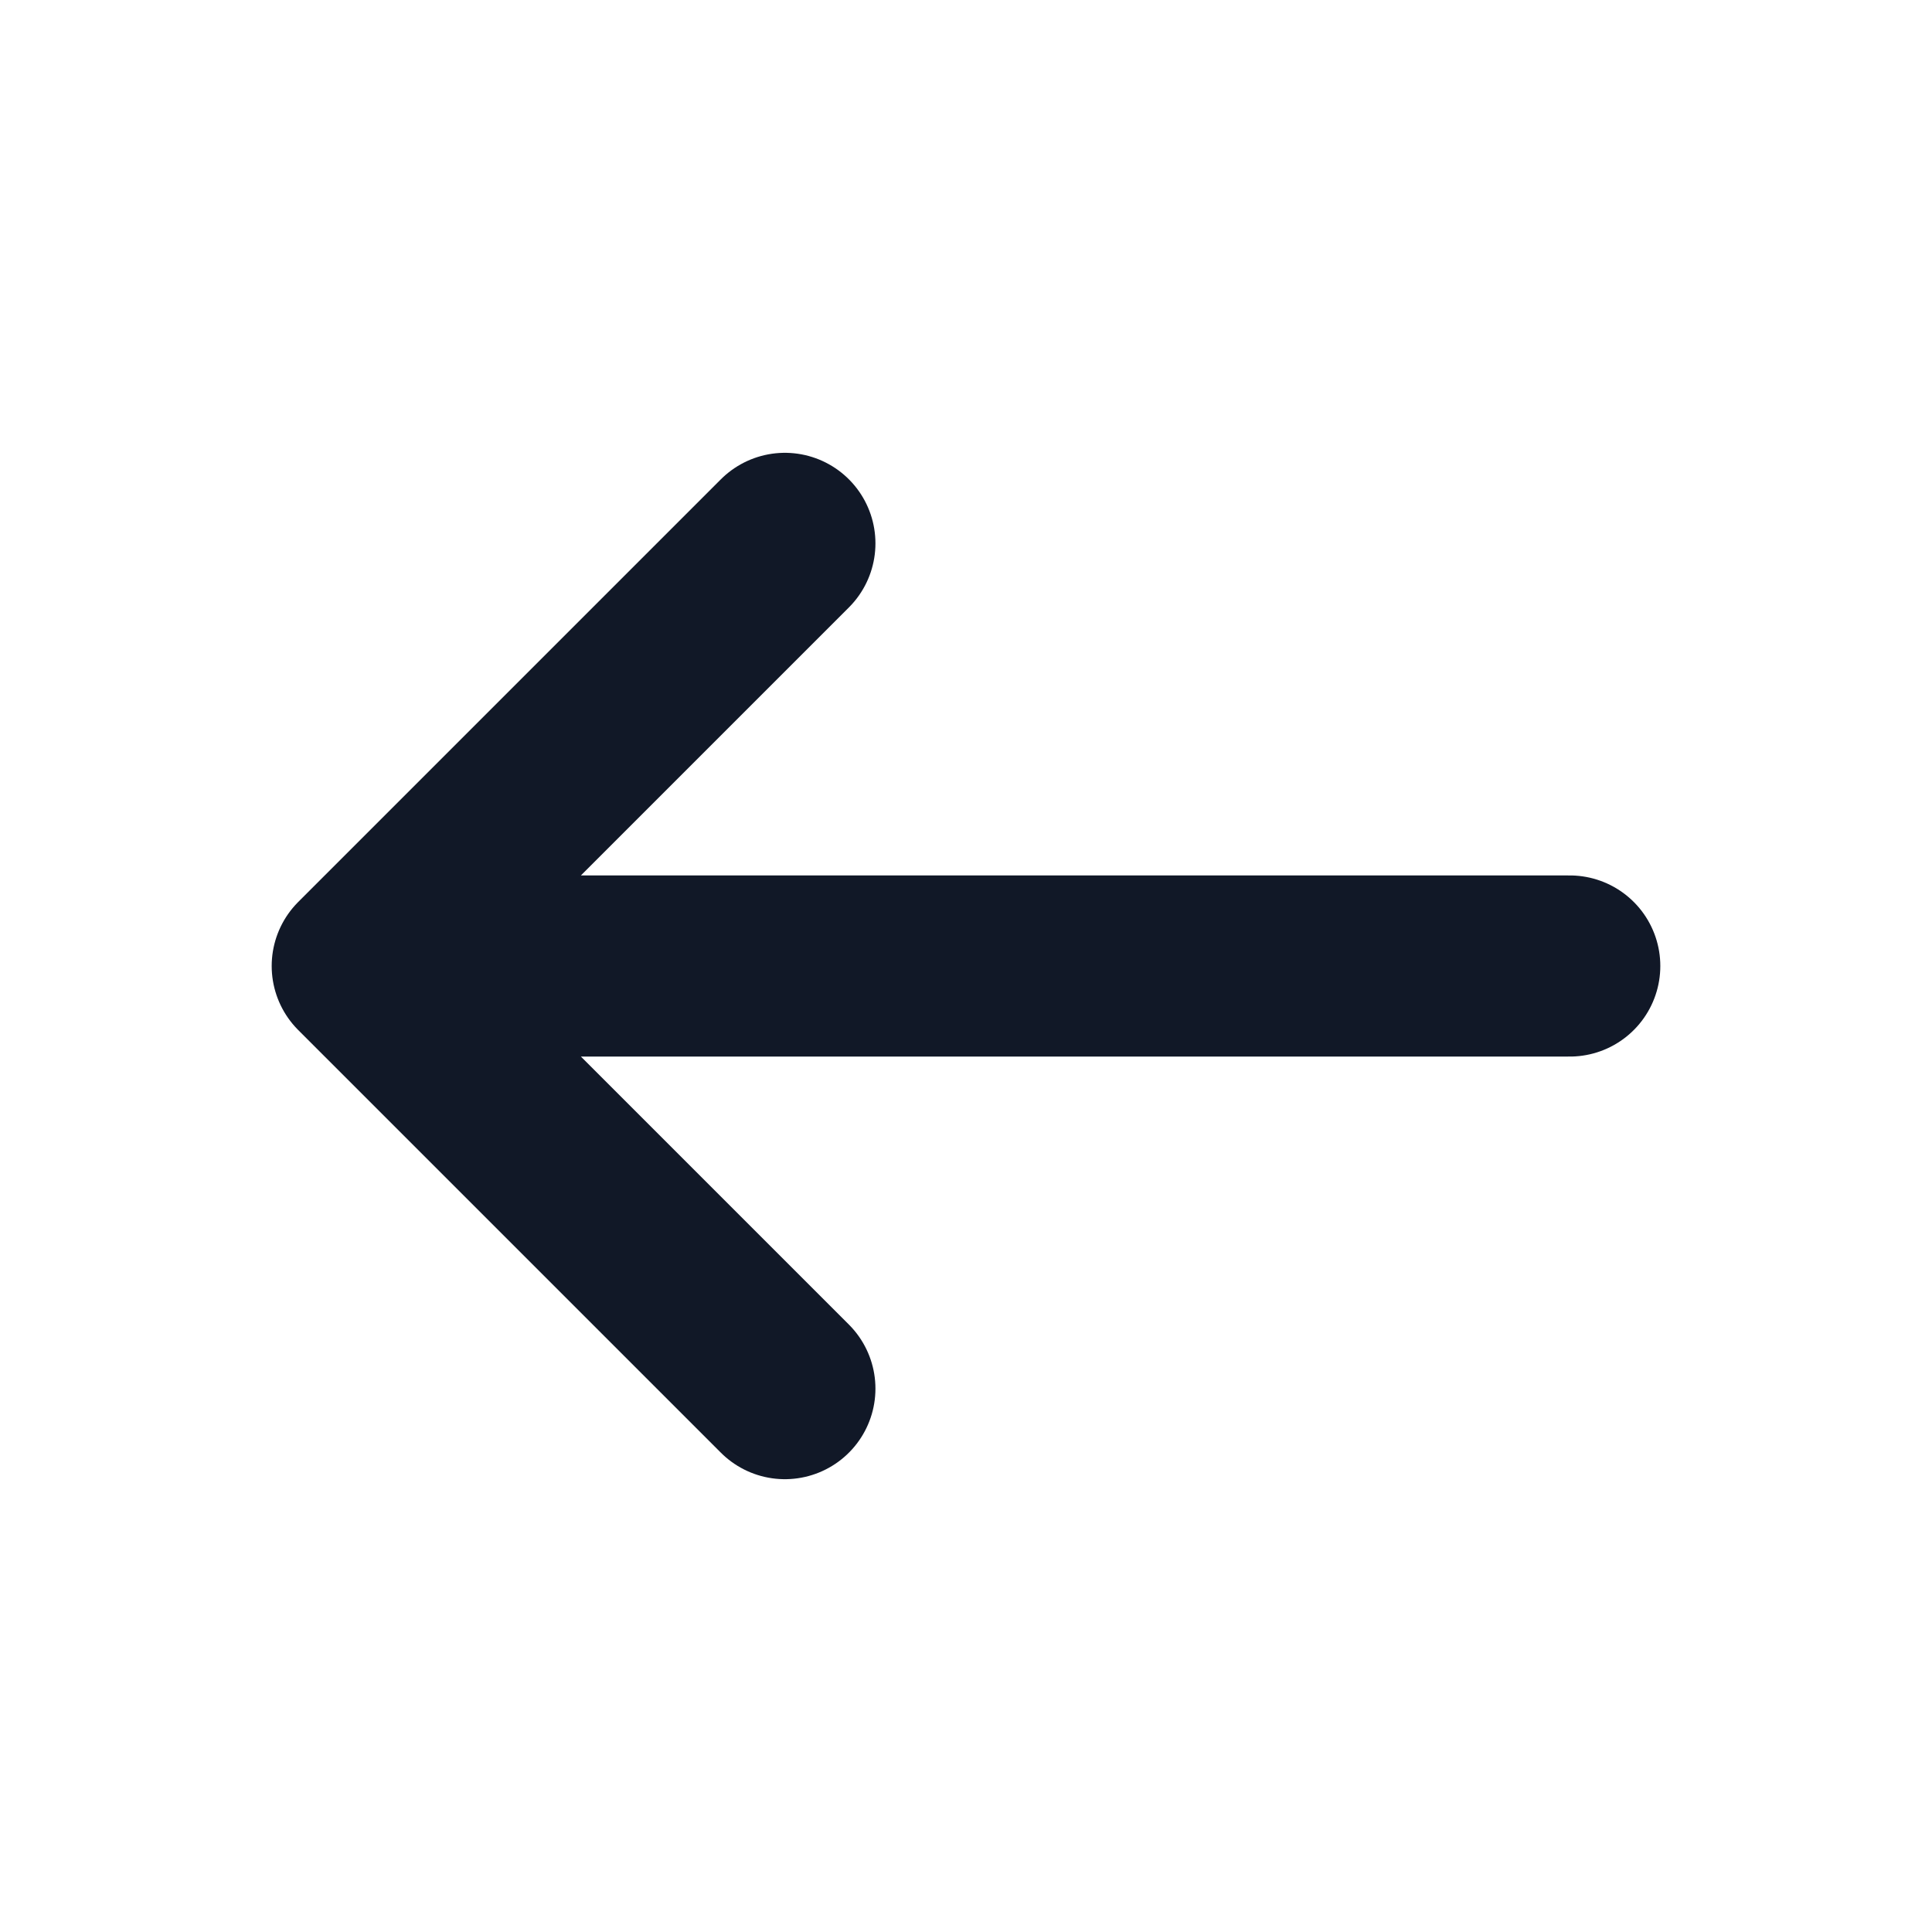
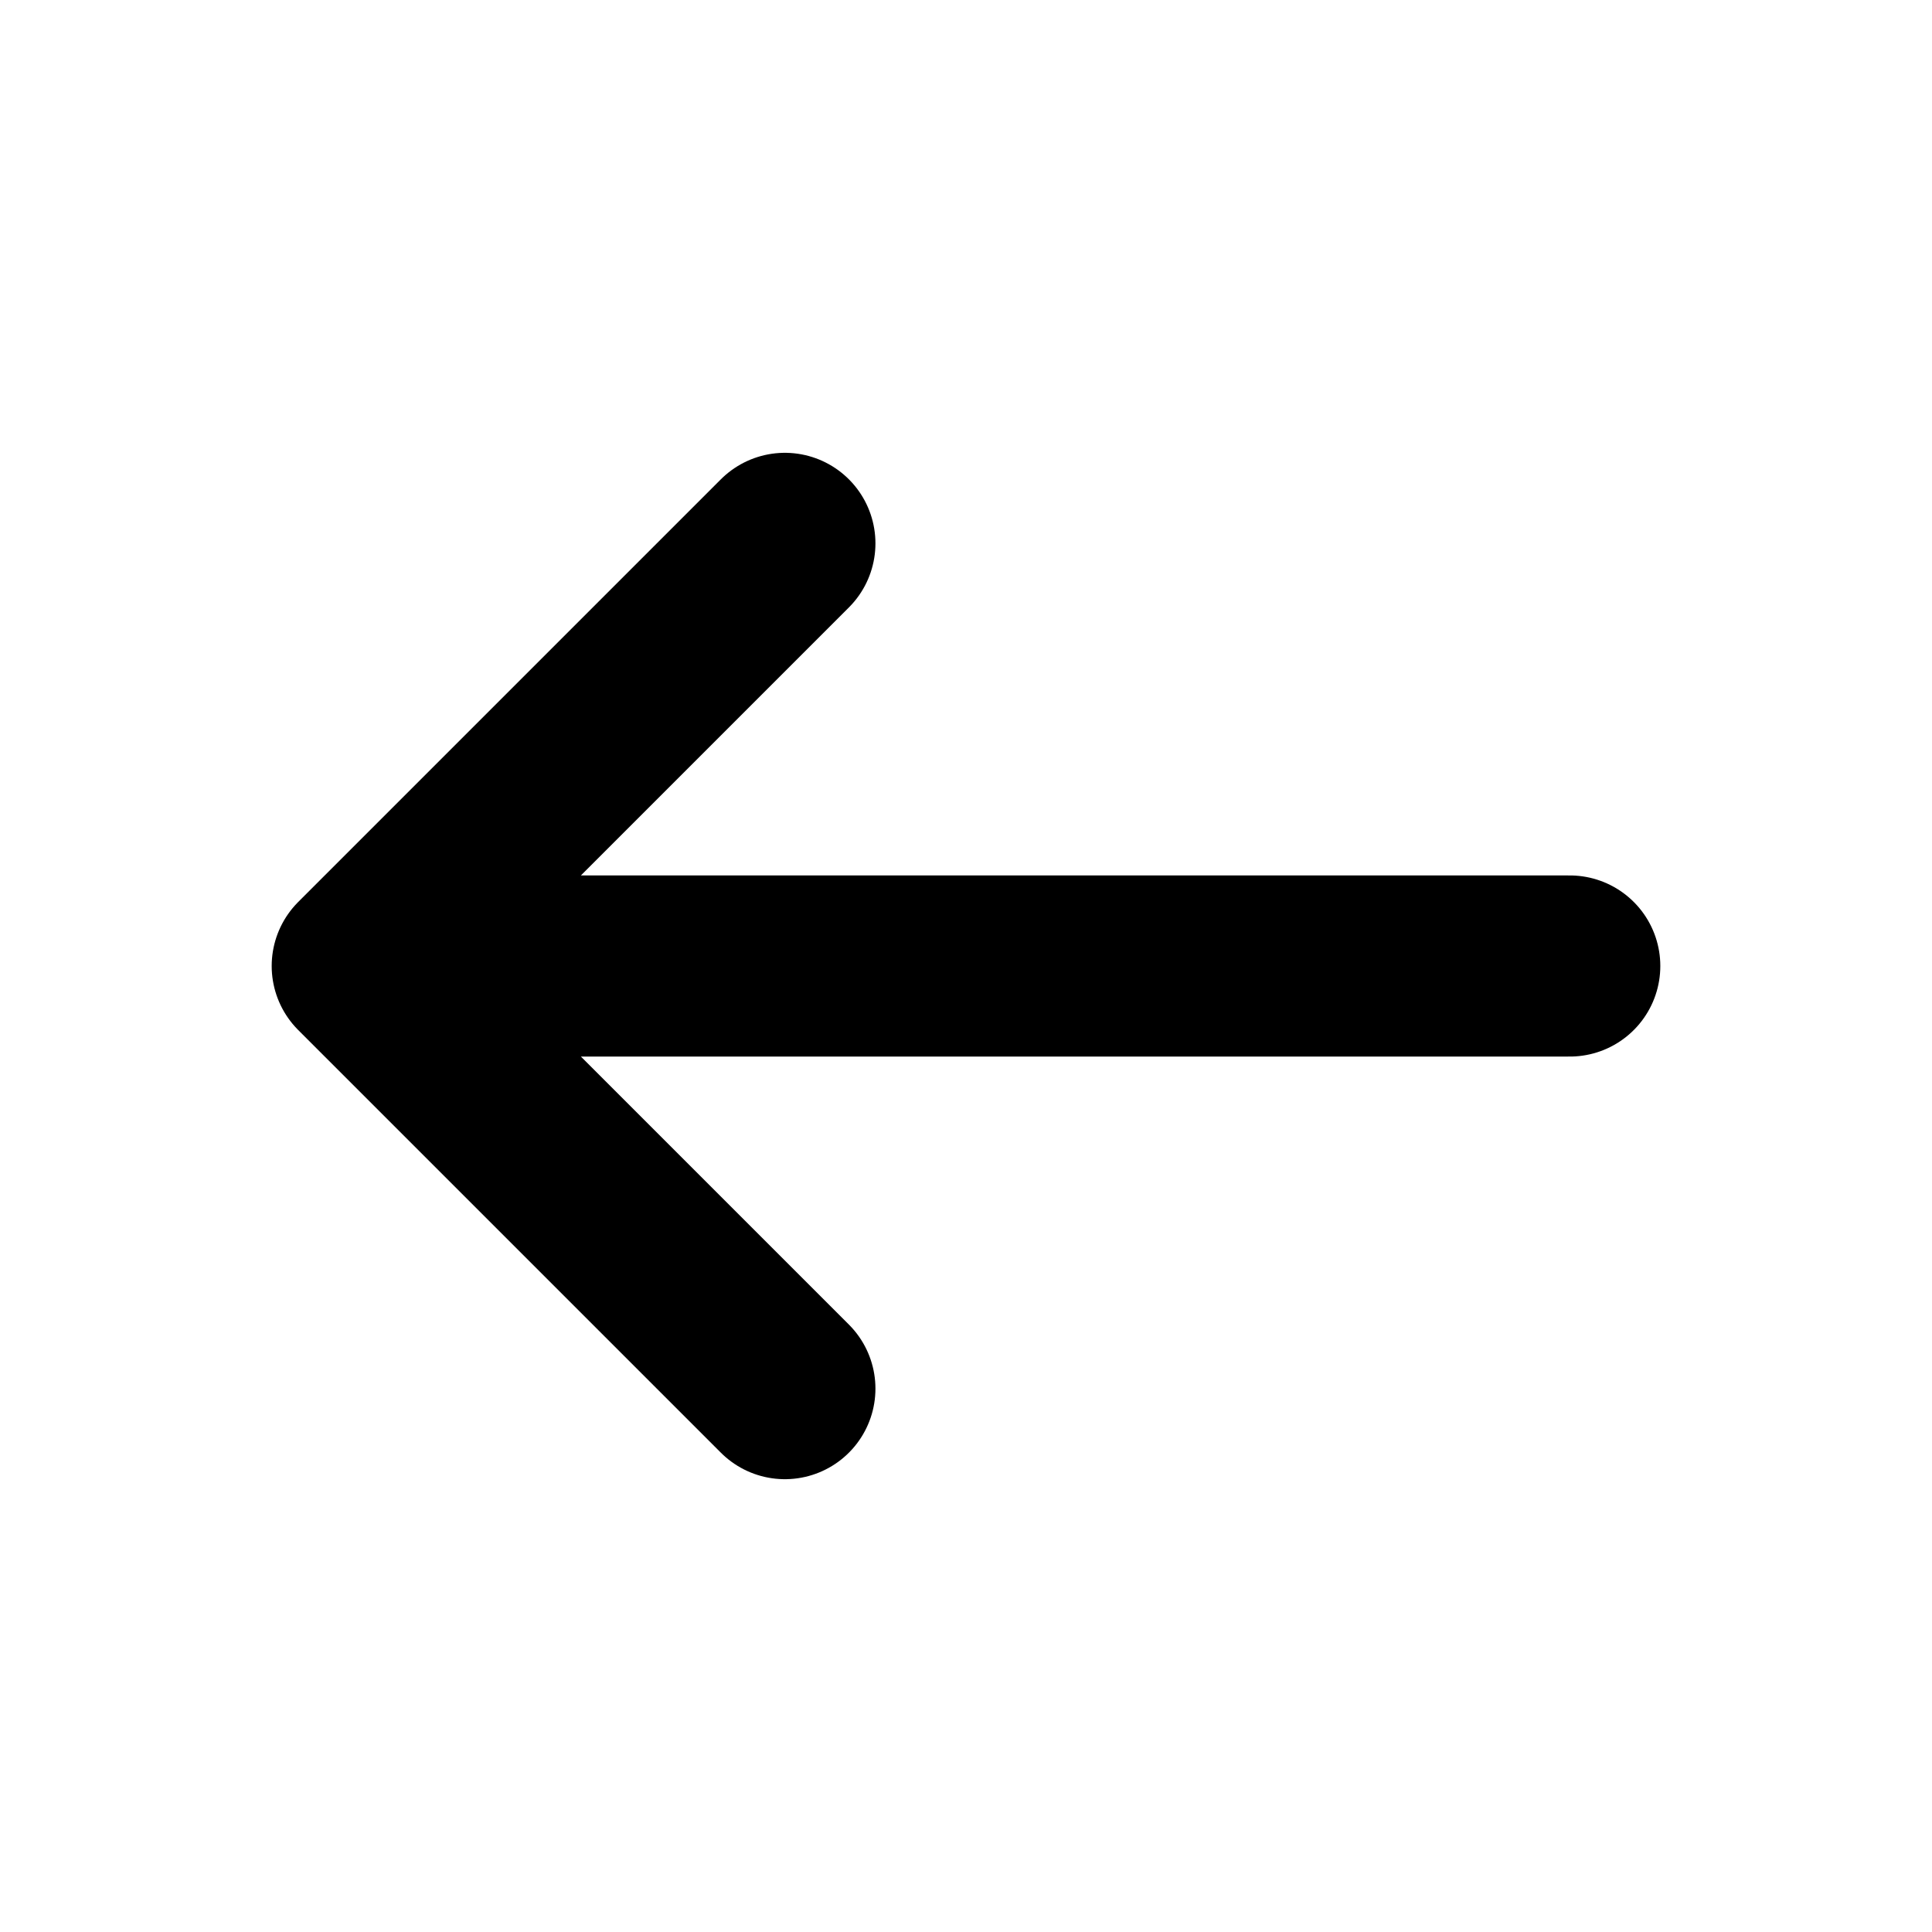
<svg xmlns="http://www.w3.org/2000/svg" viewBox="0 0 16 16" width="16" height="16" fill="none">
-   <path d="M13 8H3M6.5 4.5 3 8l3.5 3.5" stroke="#111827" stroke-width="1.5" stroke-linecap="round" stroke-linejoin="round" />
+   <path d="M13 8H3M6.5 4.5 3 8l3.5 3.5" stroke="currentColor" stroke-width="1.5" stroke-linecap="round" stroke-linejoin="round" />
</svg>
